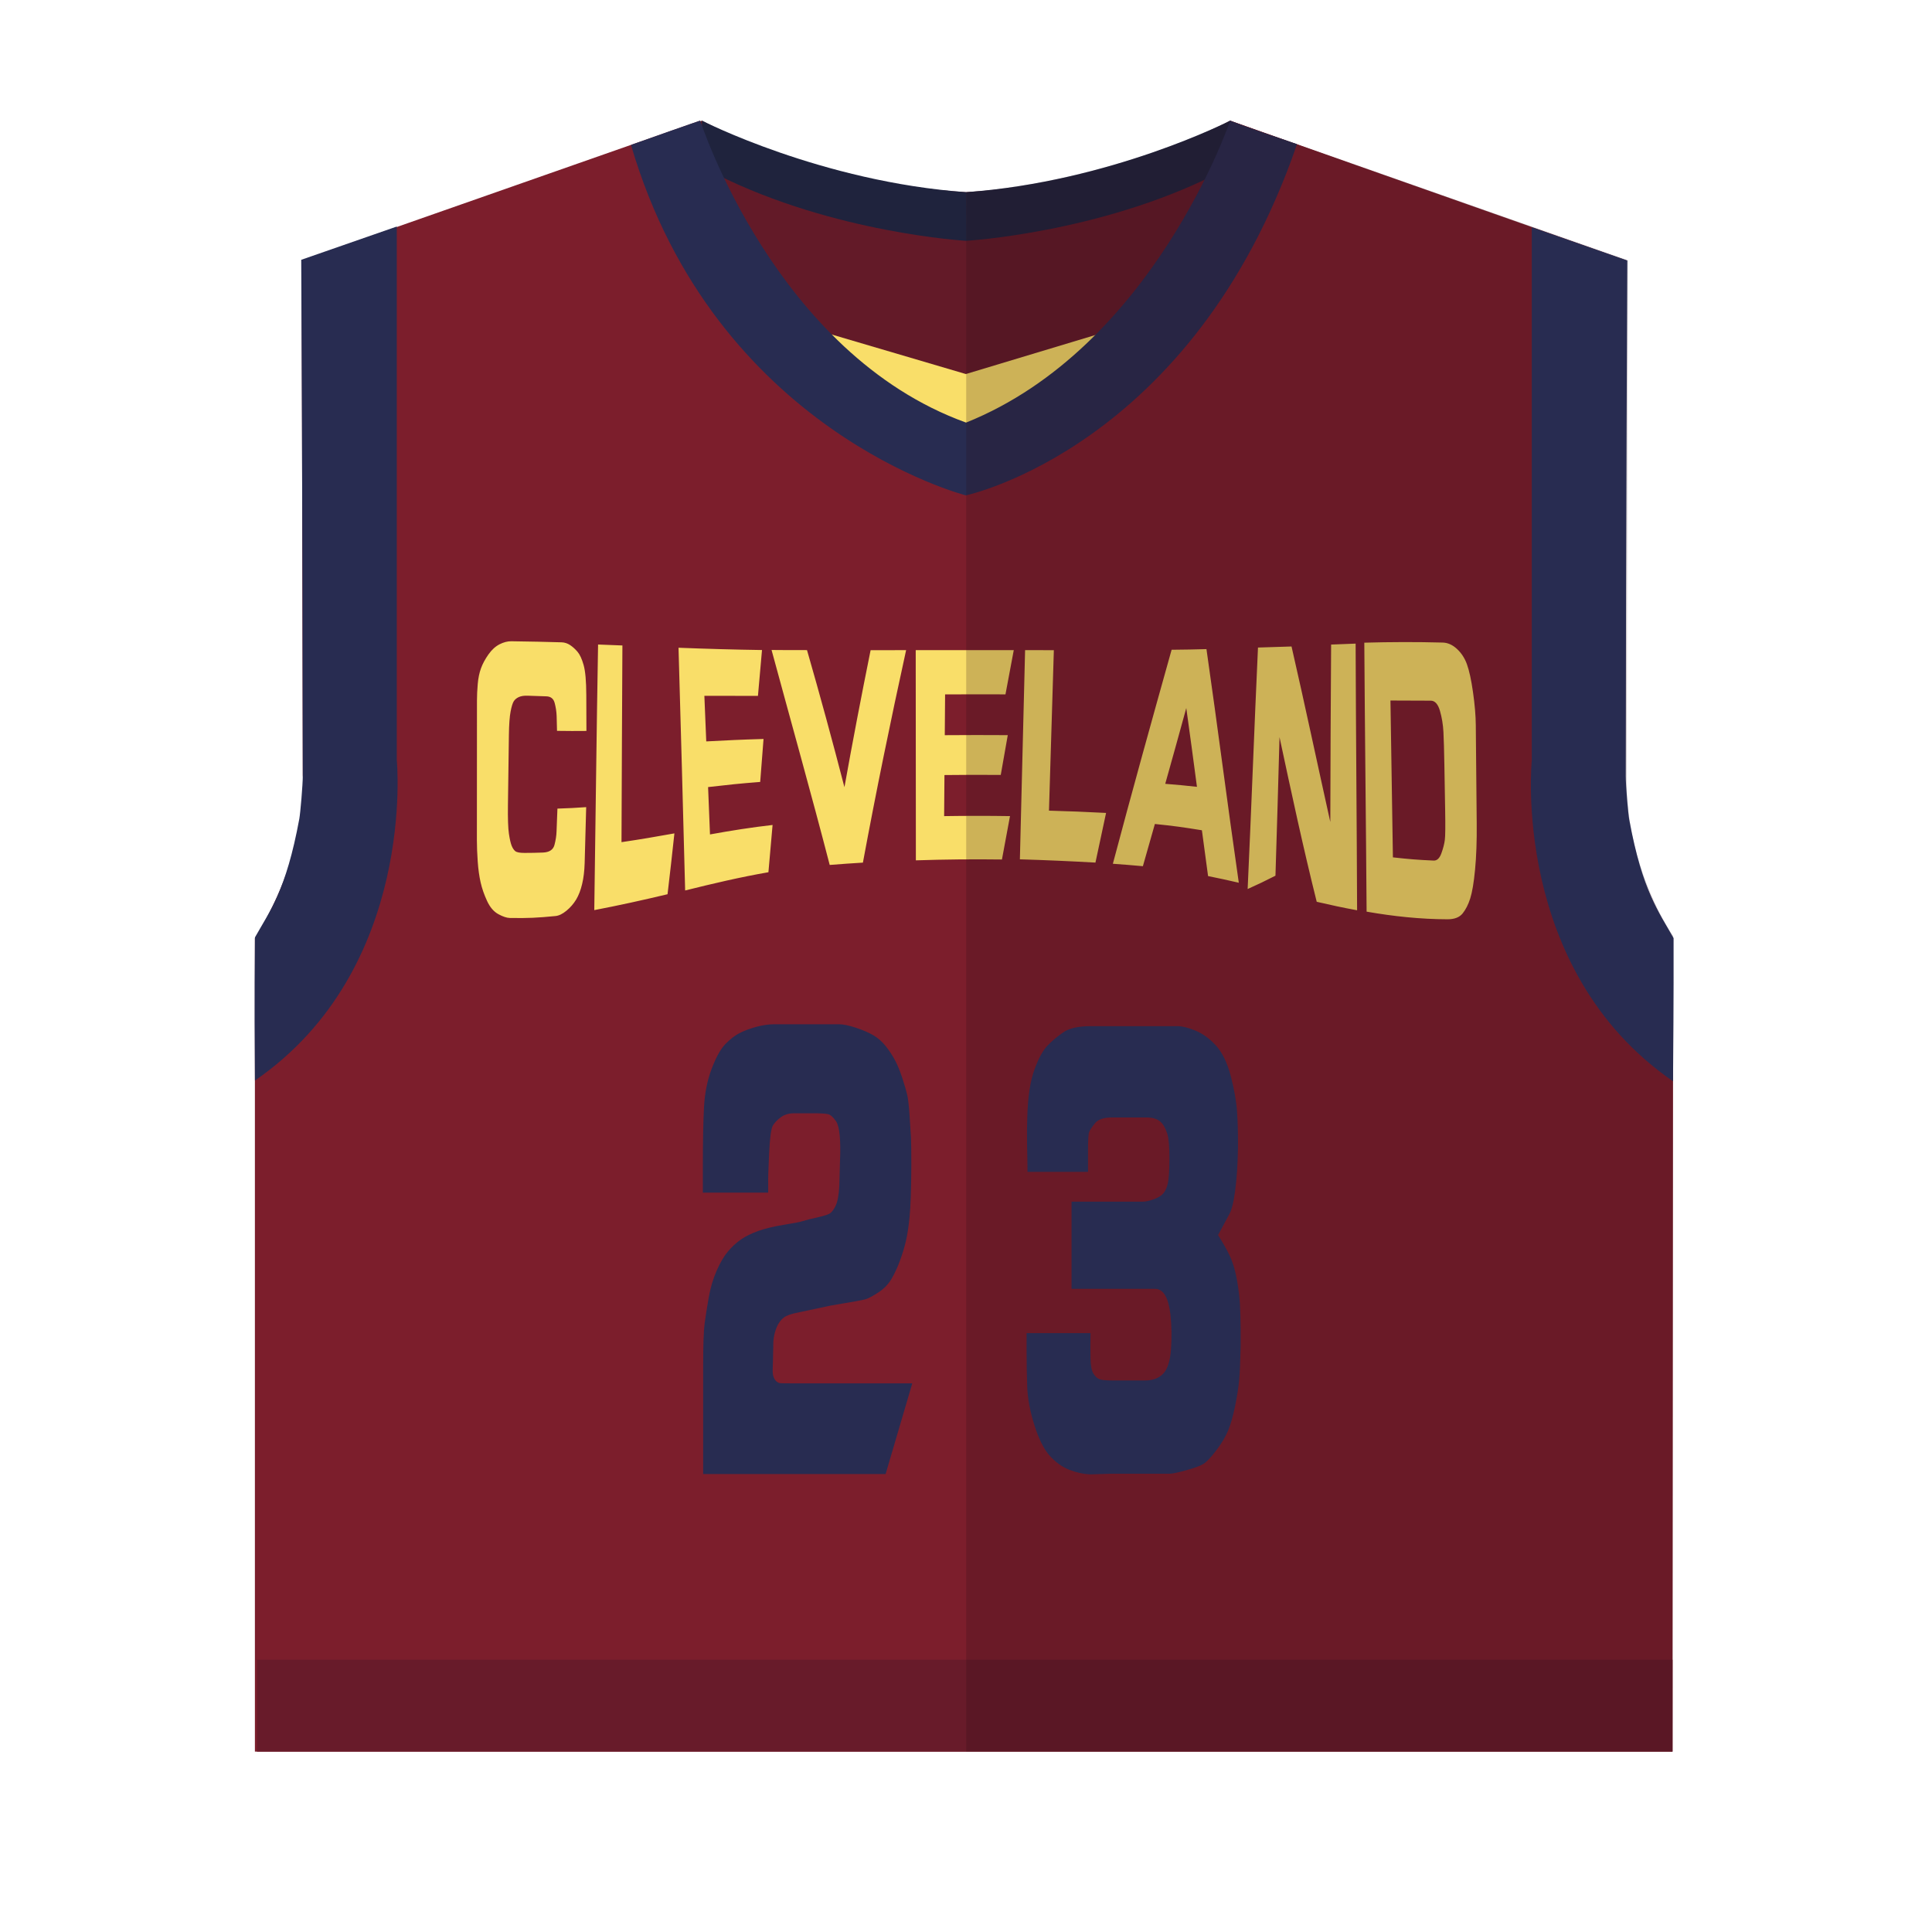
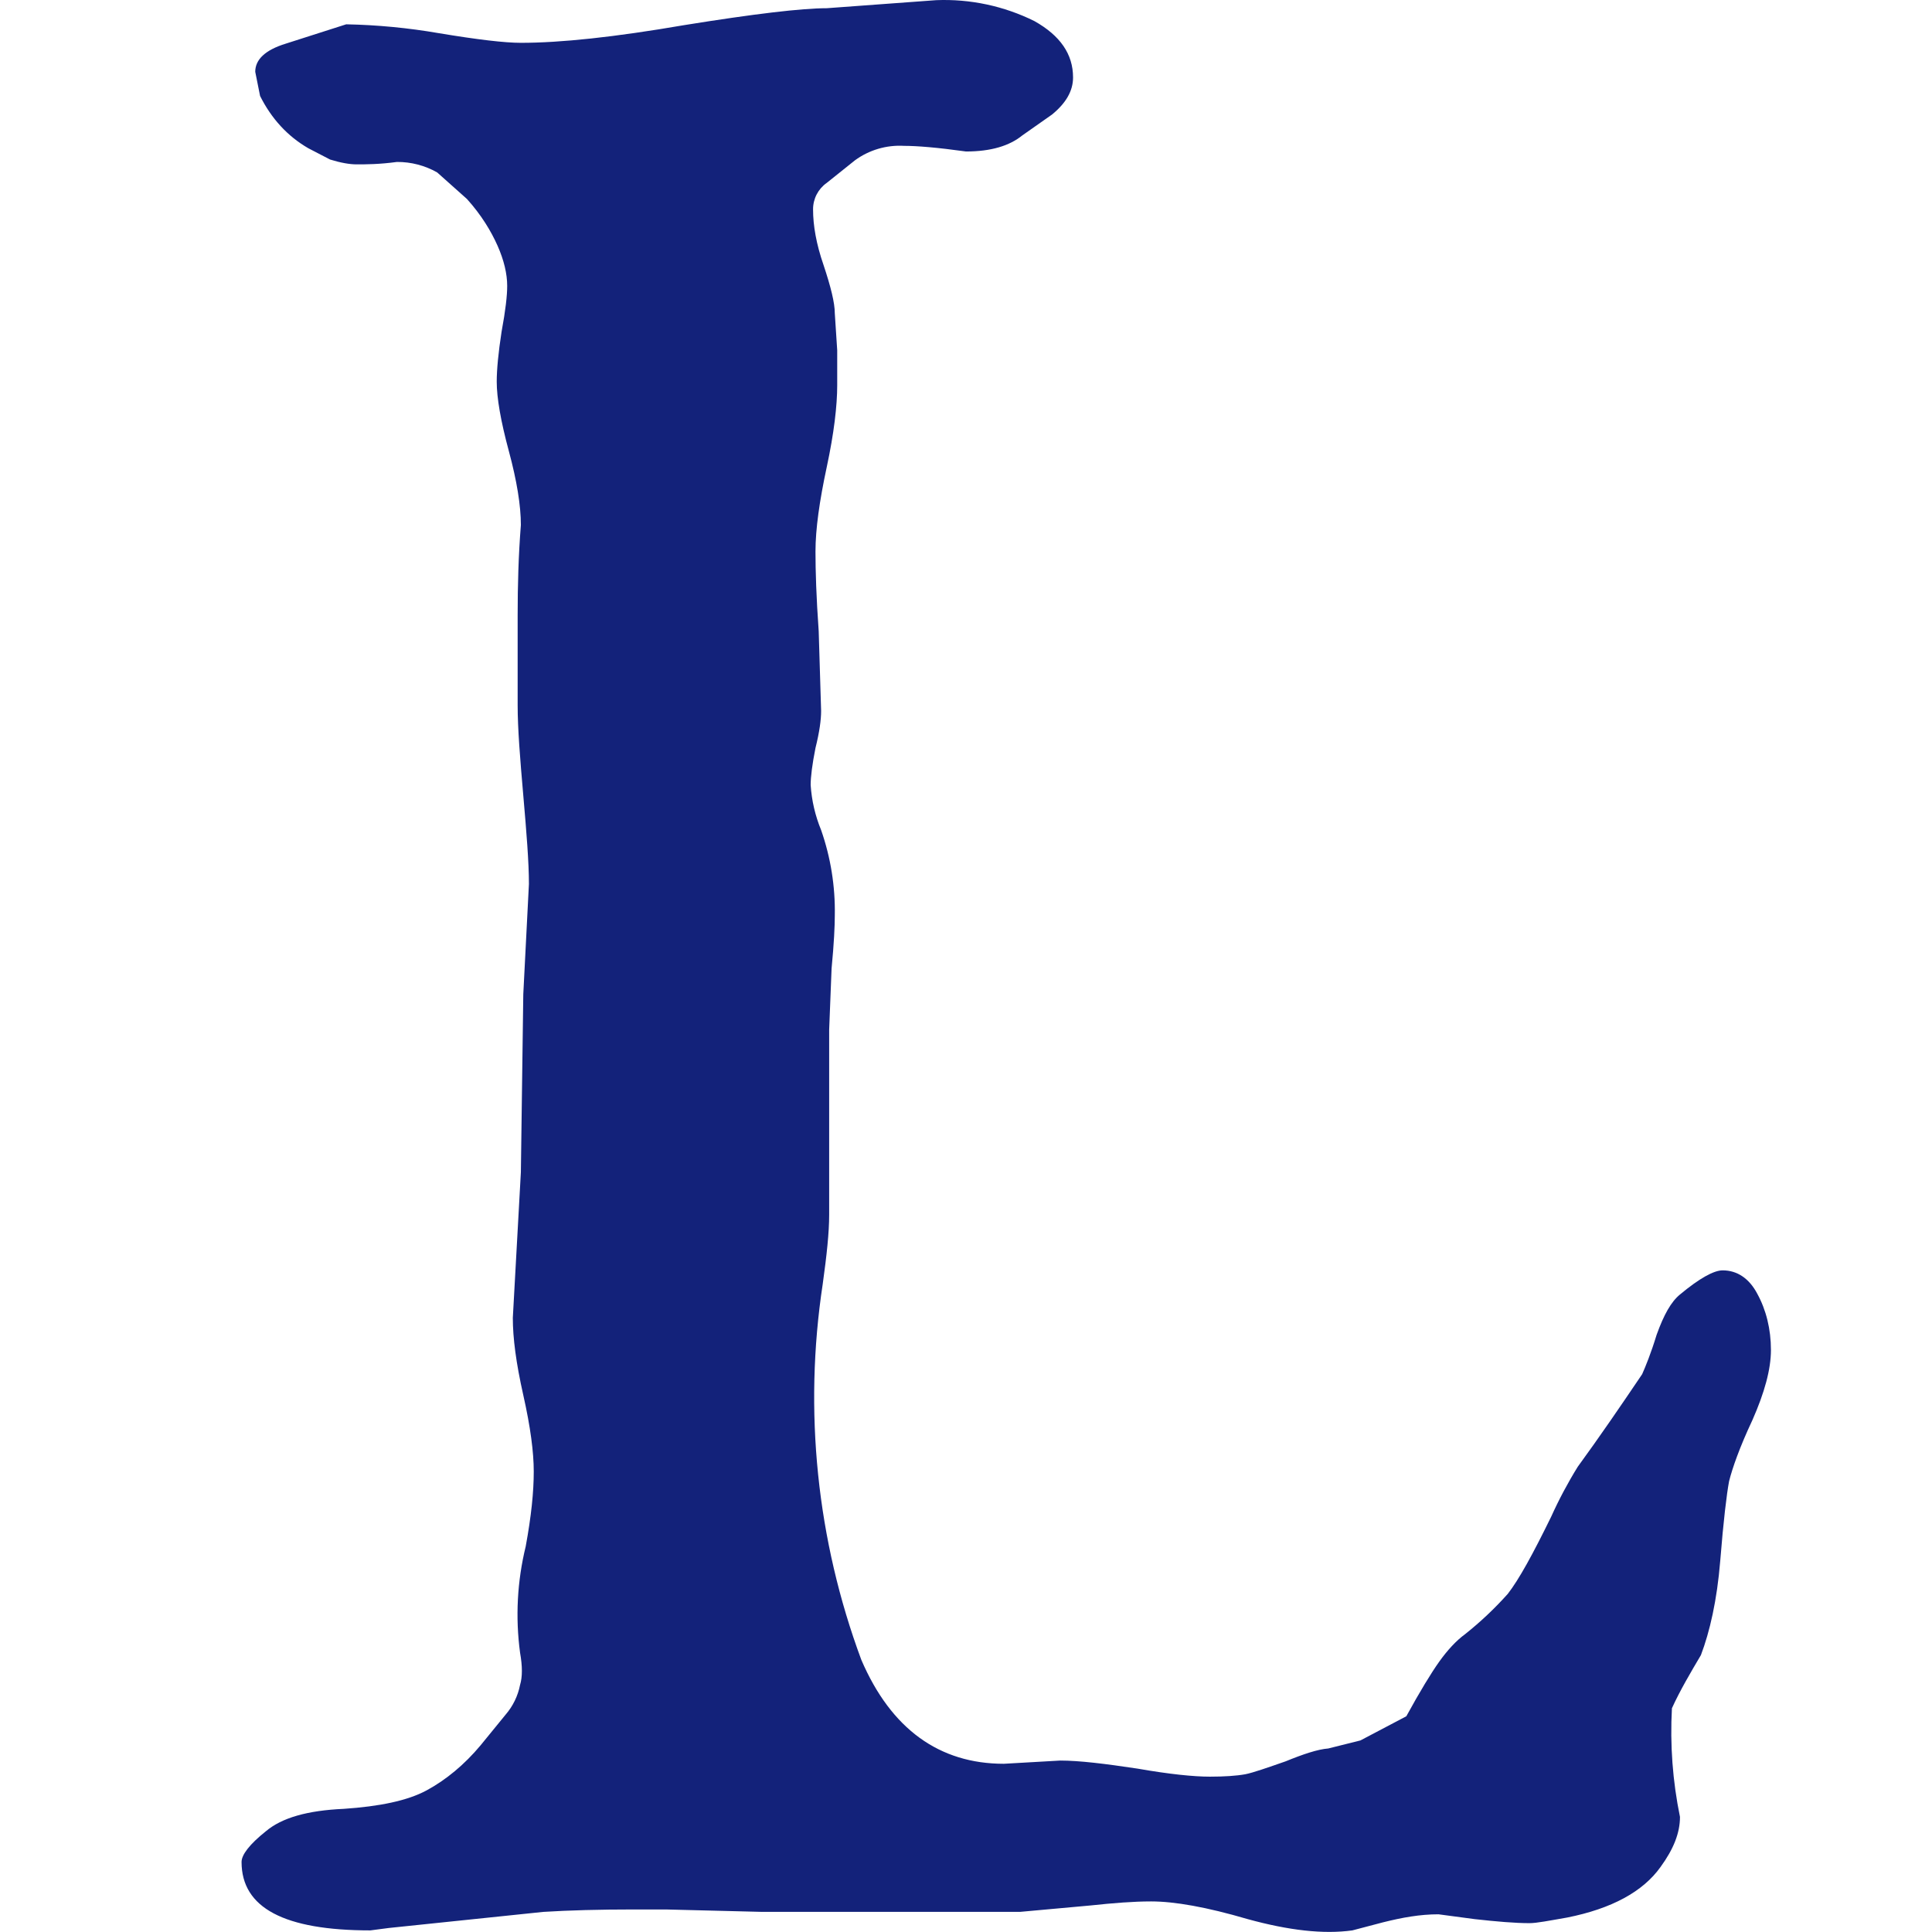
- <svg xmlns="http://www.w3.org/2000/svg" t="1592391197387" class="icon" viewBox="0 0 1024 1024" version="1.1" p-id="1266" width="200" height="200">
+ <svg xmlns="http://www.w3.org/2000/svg" t="1592406557203" class="icon" viewBox="0 0 1024 1024" version="1.1" p-id="10314" width="200" height="200">
  <defs>
    <style type="text/css" />
  </defs>
-   <path d="M652 63.97s-61.31 33.4-139.96 37.89c-78.64-4.49-139.96-37.89-139.96-37.89L308.9 86.13l10.77 117.63 192.38 48.92 192.38-48.92 10.74-117.29L652 63.97z" fill="#631A28" p-id="1267" />
-   <path d="M861.42 410.78l0.58-272.79-210-74.02c-24.84 126.31-141.95 155.11-141.95 155.11S395.09 195.8 370.99 63.97L159.89 138l0.58 272.79s4.37 38.47-25.37 86.56v431.04H886.46s0.33-379.46 0.33-431.04c-29.74-48.1-25.37-86.57-25.37-86.57z" fill="#7C1E2C" p-id="1268" />
-   <path d="M210.3 120.07v282.71s10.84 110.65-75.17 169.92c-0.4-50.2 0-63.51 0-75.86 7.83-14.01 16.47-24.62 23.51-62.84 0.54-2.96 1.86-17.82 1.86-23.42-0.09-131.78-0.84-272.88-0.84-272.88l50.64-17.63z" fill="#282C51" p-id="1269" />
-   <path d="M380.03 92.56c62 31.02 131.98 35.08 131.98 35.08s0.04-1.53 0.04-25.78c-76.65-5.5-139.96-37.9-139.96-37.9s-1.48 11.6 7.94 28.6z" fill="#1F233D" p-id="1270" />
-   <path d="M652.01 63.96s-63.31 32.39-139.96 37.9c0 24.25-0.04 25.78-0.04 25.78s70.07-4.06 132.06-35.08c9.41-17 7.94-28.6 7.94-28.6z" fill="#1F233D" p-id="1271" />
-   <path d="M136.2 879.69h750.28v48.69H136.2z" fill="#681B2A" p-id="1272" />
-   <path d="M440.53 177.21l71.4 21.04 69.81-21.04-69.81 71.89z" fill="#F9DE69" p-id="1273" />
-   <path d="M652.01 63.96s-40.74 120.2-139.97 160.02c-101.11-36.45-140.9-160.03-140.9-160.03s-1.06 0.17-36.7 12.86c44.42 151.77 177.48 185.75 177.48 185.75S632.06 237.27 687.45 76.4c-27.35-9.12-35.44-12.44-35.44-12.44z" fill="#282C51" p-id="1274" />
-   <path d="M295.23 387.37c-0.04-2.96-0.11-5.59-0.2-7.91-0.09-2.31-0.44-4.61-1.05-6.89-0.61-2.28-2.07-3.43-4.43-3.5-3.86-0.12-5.82-0.18-9.85-0.33-1.96-0.07-3.55 0.17-4.75 0.73s-2.09 1.31-2.68 2.27c-0.59 0.96-1.14 2.75-1.65 5.42s-0.81 6.71-0.89 12.24c-0.18 12.36-0.35 24.72-0.51 37.08-0.1 7.35 0.07 12.51 0.52 15.44 0.44 2.93 0.93 5.05 1.45 6.34 0.53 1.3 1.17 2.25 1.92 2.87 0.75 0.61 2.39 0.94 4.9 0.93 3.94-0.01 5.88-0.05 9.74-0.19 3.42-0.13 5.44-1.49 6.12-4.01 0.67-2.52 1.04-4.89 1.11-7.12 0.19-4.86 0.28-7.3 0.47-12.16 6.21-0.2 9.25-0.37 15.24-0.78-0.32 11.88-0.48 17.89-0.81 29.65-0.12 4.18-0.57 7.89-1.35 11.15-0.78 3.26-1.84 5.99-3.17 8.2a23.219 23.219 0 0 1-5.11 5.89c-2.07 1.71-4.02 2.66-5.85 2.83-9.53 0.93-14.35 1.19-24.18 1.02-1.61-0.03-3.63-0.68-6.07-2.01-2.44-1.33-4.44-3.65-5.98-6.98-1.55-3.33-2.7-6.63-3.43-9.87-0.73-3.23-1.25-6.92-1.54-11.07-0.29-4.15-0.44-7.86-0.44-11.12 0.02-24.74 0.02-49.48 0.04-74.23 0-2.62 0.14-5.53 0.41-8.7 0.27-3.16 0.84-5.92 1.72-8.33 0.87-2.41 2.2-4.87 3.96-7.37 1.76-2.5 3.73-4.26 5.88-5.37 2.15-1.1 4.24-1.64 6.27-1.61 11.41 0.16 16.63 0.28 26.57 0.56 1.64 0.05 3.15 0.53 4.55 1.46 1.4 0.93 2.72 2.12 3.95 3.57 1.23 1.45 2.3 3.76 3.22 7 0.92 3.25 1.39 8.46 1.42 16 0.03 7.36 0.04 11.18 0.07 18.94-6.08 0.06-9.18 0.05-15.59-0.04zM316.99 341.61c5.28 0.19 7.84 0.29 12.9 0.5-0.21 34.75-0.33 69.5-0.48 104.25 11.32-1.67 16.87-2.68 28.04-4.65-1.4 12.94-2.13 19.48-3.64 32.25-12.94 3.09-25.77 5.92-38.83 8.42 0.68-46.92 1.19-93.85 2.01-140.77zM359.63 343.32c14.74 0.57 29.49 1 44.25 1.21-0.87 9.59-1.3 14.44-2.15 24.3-11.92-0.04-17.47-0.03-28.4-0.03 0.4 9.48 0.6 14.34 1 24.16 11.75-0.61 17.7-0.92 30.36-1.29-0.71 9.02-1.06 13.58-1.77 22.77-11.35 0.89-16.8 1.49-27.62 2.73 0.4 10.04 0.61 15.09 1.01 25.1 10.98-2.01 22.09-3.76 33.17-5.02-0.88 9.98-1.32 15.01-2.2 25.05-14.85 2.57-29.52 6.03-44.14 9.67-1.14-42.9-2.24-85.78-3.51-128.65zM461.44 344.61c7.61-0.01 11.37-0.01 18.82-0.02-8.21 37.43-15.92 74.94-22.9 112.62-7.04 0.43-10.55 0.68-17.6 1.23-9.87-38.09-20.53-75.97-30.82-113.94 7.03 0.07 10.72 0.08 18.79 0.07 6.95 24.13 13.55 48.35 19.84 72.66 4.35-24.26 8.98-48.45 13.87-72.62zM485.35 344.59c17.32-0.01 34.64-0.01 51.97-0.01-1.77 9.38-2.65 14.07-4.4 23.45-12.74-0.04-19.11-0.03-32 0.02-0.07 8.64-0.1 12.96-0.17 21.61 11.13-0.09 22.26-0.1 33.39-0.02-1.5 8.44-2.24 12.66-3.72 21.09-11.9-0.08-17.86-0.07-29.84 0.06-0.07 8.71-0.1 13.06-0.17 21.77 11.63-0.18 23.28-0.19 34.91-0.01-1.72 9.2-2.57 13.8-4.27 23-15.21-0.2-30.42-0.05-45.62 0.45-0.02-37.15-0.05-74.28-0.08-111.41zM543.32 344.59c6.09 0 9.14 0 15.24 0.01l-2.58 85.06c12.09 0.35 18.13 0.59 30.26 1.21-2.28 10.55-3.4 15.81-5.63 26.32-13.36-0.75-26.67-1.33-40.05-1.73l2.76-110.87zM620.98 344.38c7.68-0.07 11.35-0.14 18.47-0.34 5.94 41.25 11.18 82.59 17.14 123.83-6.5-1.49-9.76-2.22-16.29-3.53-1.32-9.56-1.97-14.47-3.27-24.28-9.82-1.59-14.79-2.3-24.92-3.33-2.57 8.96-3.84 13.43-6.36 22.37-6.37-0.57-9.55-0.82-15.91-1.29 10.05-37.9 20.56-75.67 31.14-113.43z m-3.38 71.06c6.84 0.55 10.19 0.87 16.81 1.59-1.84-13.93-3.71-27.85-5.66-41.75-3.67 13.4-7.38 26.79-11.15 40.16zM666.76 343.21c7.22-0.21 10.74-0.34 17.78-0.56 7.1 30.96 13.66 62.03 20.55 93.04 0.11-31.36 0.18-62.71 0.43-94.06 5.14-0.22 7.73-0.33 12.99-0.5 0.15 47.11 0.61 94.22 0.78 141.34-8.58-1.6-12.86-2.54-21.4-4.5-7.24-28.95-13.48-58.1-19.72-87.28-0.69 24.48-1.34 48.97-2.15 73.45-5.84 2.98-8.79 4.36-14.74 7.06 1.98-42.66 3.5-85.33 5.48-127.99zM723.11 340.63c13.84-0.39 27.69-0.43 41.54-0.06 2.65 0.07 5.17 1.16 7.53 3.34 2.36 2.18 4.15 4.88 5.34 8.2 1.19 3.33 2.26 8.13 3.2 14.74 0.95 6.62 1.44 12.52 1.48 17.43 0.16 17.4 0.33 34.8 0.49 52.2 0.09 9.33-0.21 17.5-0.88 24.49-0.67 6.99-1.52 11.92-2.55 15.19-1.03 3.27-2.37 5.89-4.02 7.96-1.66 2.07-4.32 3.12-7.99 3.12-14.4-0.03-28.75-1.57-42.92-4.05-0.33-47.52-0.92-95.04-1.22-142.56z m13.86 30.66c0.42 27.71 0.88 55.42 1.3 83.13 8.52 0.94 12.83 1.31 21.59 1.7 1.78 0.08 3.15-1.2 4.11-3.87 0.96-2.67 1.57-5.05 1.82-7.09 0.26-2.04 0.32-7.26 0.17-15.86-0.16-9.45-0.24-14.27-0.41-23.78-0.13-7.8-0.3-13.63-0.5-17.55s-0.82-7.67-1.86-11.26c-1.04-3.58-2.67-5.33-4.86-5.34-8.84-0.03-13.08-0.05-21.36-0.08z" fill="#F9DE69" p-id="1275" />
-   <path d="M512.1 928.38h374.4l0.33-432.18s-24.72-35.09-24.67-82.41 0.66-275.83 0.66-275.83L652 63.97s-61.38 31.87-139.9 37.95v826.46z" fill="#280B13" opacity=".21" p-id="1276" />
-   <path d="M811.87 120.46v282.71s-11.14 110.65 74.87 169.92c0.4-50.2 0.29-63.51 0.29-75.86-7.83-14.01-16.47-24.62-23.51-62.84-0.54-2.96-1.86-17.82-1.86-23.42 0.09-131.78 0.84-272.88 0.84-272.88l-50.63-17.63z" fill="#282C51" p-id="1277" />
-   <path d="M372.53 632.11V618.9c0-13.84 0.2-24.51 0.6-32.01 0.4-7.49 1.75-14.3 4.07-20.42 2.31-6.12 4.75-10.5 7.3-13.13 2.55-2.63 5.09-4.58 7.6-5.84 2.51-1.26 5.45-2.34 8.8-3.26 3.35-0.91 6.54-1.37 9.58-1.37h34.11c2.31 0 5.37 0.63 9.16 1.89 3.79 1.26 6.88 2.6 9.28 4.03 2.39 1.43 4.51 3.29 6.34 5.58s3.45 4.72 4.85 7.29c1.39 2.57 2.73 5.81 4.01 9.7 1.28 3.89 2.15 6.89 2.63 9.01s0.9 5.87 1.26 11.24c0.36 5.38 0.6 9.18 0.72 11.41 0.12 2.23 0.18 7.24 0.18 15.02-0.08 12.47-0.38 21.37-0.9 26.69s-1.18 9.67-1.97 13.04c-0.8 3.38-1.84 6.81-3.11 10.3-1.28 3.49-2.75 6.69-4.43 9.61-1.68 2.92-4.01 5.35-7 7.29-2.99 1.95-5.21 3.15-6.64 3.6-1.44 0.46-7.7 1.6-18.79 3.43l-16.88 3.6c-3.75 0.69-6.38 1.6-7.9 2.75-1.52 1.14-2.75 2.83-3.71 5.06-0.96 2.23-1.56 4.72-1.79 7.47l-0.24 11.16-0.12 3.6c-0.08 2.29 0.2 3.95 0.84 4.98 0.32 0.69 0.78 1.26 1.38 1.72 0.6 0.46 1.18 0.72 1.74 0.77 0.56 0.06 2.31 0.09 5.27 0.09h64.75l-14.12 48.06h-96.71V724.1c0-11.21 0.26-18.76 0.78-22.66 0.52-3.89 1.24-8.44 2.15-13.64 0.92-5.21 2.31-9.96 4.19-14.25 1.87-4.29 3.87-7.69 5.98-10.21 2.11-2.52 4.41-4.63 6.88-6.35 2.47-1.72 5.54-3.23 9.22-4.55 3.67-1.31 8.18-2.4 13.52-3.26 5.35-0.86 8.7-1.52 10.05-1.97l3.71-1.03c5.27-1.14 8.6-2.03 9.99-2.66 1.4-0.63 2.63-2.09 3.71-4.38s1.74-5.78 1.98-10.47l0.36-13.04c0.48-11.33-0.2-18.42-2.03-21.28-1.6-2.29-3.07-3.58-4.43-3.86-1.36-0.28-3.95-0.43-7.78-0.43h-10.05c-2.79 0-5.13 0.69-7 2.06-1.88 1.37-3.29 2.83-4.25 4.38-0.96 1.54-1.64 6.55-2.03 15.02-0.4 8.47-0.56 13.62-0.48 15.45v5.15h-34.63zM567.94 683.08v-46.17h37.58c1.67 0 3.69-0.43 6.04-1.29 2.35-0.86 4.05-1.92 5.09-3.17 1.04-1.26 1.81-3 2.33-5.24 0.52-2.23 0.8-6.52 0.84-12.87 0.04-6.35-0.34-10.84-1.14-13.47-1.04-3.2-2.39-5.43-4.07-6.69-1.68-1.26-3.95-1.89-6.82-1.89h-18.43c-4.39 0-7.4 1.03-9.04 3.09-1.64 2.06-2.65 3.6-3.05 4.63-0.4 1.03-0.6 4.35-0.6 9.95v11.16H544.6c0-2.52-0.02-4.35-0.06-5.49-0.04-1.14-0.1-4.26-0.18-9.35-0.08-5.09-0.04-9.87 0.12-14.33 0.32-10.64 1.57-18.96 3.77-24.97 2.19-6.01 4.51-10.27 6.94-12.79 2.43-2.52 5.23-4.86 8.38-7.04 3.15-2.17 7.96-3.26 14.42-3.26h46.2c2.39 0 5.51 0.77 9.34 2.32s7.44 4.15 10.83 7.81c3.39 3.66 6.02 9.01 7.9 16.05 1.87 7.04 3.01 13.47 3.41 19.31 0.4 5.83 0.56 12.36 0.48 19.57-0.16 8.47-0.66 15.88-1.5 22.23s-1.97 10.67-3.41 12.96l-5.63 10.47c2.71 4.35 4.71 7.87 5.98 10.56 1.28 2.69 2.31 5.66 3.11 8.92 0.8 3.26 1.5 7.41 2.09 12.44 0.6 5.04 0.86 14.02 0.78 26.95-0.16 7.89-0.42 13.85-0.78 17.85-0.36 4.01-1.08 8.64-2.16 13.9s-2.29 9.55-3.65 12.87c-1.36 3.32-3.47 6.87-6.34 10.64-2.87 3.78-5.17 6.18-6.88 7.21-1.72 1.03-4.77 2.15-9.16 3.35-4.39 1.2-7.22 1.8-8.5 1.8H589l-10.89 0.34c-3.75-0.12-7.52-0.92-11.31-2.4-3.79-1.49-7.24-3.95-10.35-7.38s-5.85-8.87-8.2-16.31c-2.35-7.44-3.63-14.39-3.83-20.85-0.2-6.46-0.3-12.27-0.3-17.42V706.6h33.87c-0.08 5.04-0.08 9.5 0 13.39 0.08 3.89 0.6 6.58 1.56 8.07 0.96 1.49 1.99 2.46 3.11 2.92 1.12 0.46 3.35 0.69 6.7 0.69h17.59c4.07 0 7.26-1.2 9.58-3.6 2.31-2.4 3.69-6.75 4.13-13.04 0.44-6.29 0.34-12.41-0.3-18.37-0.56-4.58-1.52-7.98-2.87-10.21-1.36-2.23-3.15-3.35-5.39-3.35h-44.16z" fill="#282C51" p-id="1278" />
+   <path d="M443.739 204.016v-18.345l-1.28-19.625c0-5.546-2.133-14.079-5.973-25.598-3.84-11.092-5.546-20.905-5.546-29.438a17.065 17.065 0 0 1 7.253-14.079l14.932-11.946a40.103 40.103 0 0 1 26.024-7.679c6.826 0 17.492 0.853 32.851 2.986 13.226 0 23.038-2.986 29.864-8.533l15.785-11.092c7.253-5.973 11.092-12.372 11.092-19.625 0-12.372-6.826-22.185-20.478-29.864A107.511 107.511 0 0 0 496.215 0.087l-58.022 4.266c-13.226 0-38.397 2.986-75.514 8.959-37.117 6.399-65.701 9.386-86.606 9.386-8.533 0-23.038-1.707-43.516-5.12A324.666 324.666 0 0 0 183.494 12.886l-31.997 10.239c-11.092 3.413-16.212 8.533-16.212 14.932l2.56 12.799c5.973 11.946 14.505 21.332 25.598 27.731l11.519 5.973c5.546 1.707 10.239 2.56 14.079 2.56 4.693 0 11.946 0 21.332-1.28a42.663 42.663 0 0 1 21.332 5.546l15.785 14.079c7.679 8.533 12.799 17.065 16.212 24.745 3.413 7.679 5.12 14.932 5.12 21.332 0 5.12-0.853 12.799-2.986 24.318-1.707 11.092-2.56 20.052-2.56 26.451 0 8.533 2.133 20.905 6.399 36.69 4.266 15.785 6.399 29.011 6.399 39.25-1.28 16.212-1.707 31.997-1.707 47.783v47.783c0 12.372 1.28 28.158 2.986 47.783 1.707 19.625 2.986 35.41 2.986 46.929l-2.986 58.448-1.28 94.285-4.266 77.22c0 10.666 1.707 23.891 5.546 40.957 3.84 17.065 5.546 30.291 5.546 40.53 0 10.666-1.28 23.465-4.266 39.677a151.88 151.88 0 0 0-2.986 56.315c1.28 7.253 1.28 12.799 0 17.065a34.13 34.13 0 0 1-7.679 15.785l-13.226 16.212c-8.533 10.239-18.345 18.345-28.584 23.891-10.239 5.546-25.171 8.533-43.943 9.813-19.198 0.853-32.851 4.693-41.383 11.946-8.533 6.826-12.799 12.372-12.799 16.212 0 24.318 22.611 36.264 68.261 36.264l9.813-1.28 81.913-8.533c13.652-0.853 29.864-1.28 47.783-1.28h17.065l51.196 1.28h136.522l37.543-3.413c11.946-1.28 22.611-2.133 31.997-2.133 12.372 0 29.438 2.986 51.196 9.386 21.758 5.973 40.103 8.106 55.462 5.973l16.212-4.266c10.239-2.56 19.625-4.266 29.438-4.266l19.198 2.56c11.519 1.28 21.332 2.133 29.011 2.133 3.84 0 10.239-1.28 20.052-2.986 23.465-4.693 40.103-13.652 49.489-26.878 6.826-9.386 10.239-17.918 10.239-26.451a224.834 224.834 0 0 1-4.266-57.595c4.266-9.386 9.813-18.772 15.359-28.158 4.693-12.372 8.533-29.011 10.239-49.916 1.707-21.332 3.413-35.41 4.693-42.236 1.707-6.826 5.546-17.918 12.372-32.424 6.399-14.505 9.813-26.878 9.813-37.117 0-11.092-2.56-21.332-7.253-29.864-4.266-8.106-10.666-12.372-18.345-12.372-4.693 0-12.372 4.266-22.611 12.799-4.693 3.84-8.533 10.666-12.372 21.332-2.986 9.813-5.973 17.065-7.679 20.905-11.519 17.065-22.611 33.277-34.13 49.063a230.381 230.381 0 0 0-14.079 26.451c-9.813 20.052-17.065 33.277-23.038 40.957a183.451 183.451 0 0 1-22.611 21.332c-4.693 3.413-9.386 8.533-13.652 14.505s-10.239 15.785-17.492 29.011l-24.318 12.799-17.065 4.266c-5.546 0.427-13.226 2.986-22.611 6.826-9.813 3.413-17.065 5.973-21.332 6.826-4.693 0.853-11.092 1.28-18.772 1.28-8.533 0-21.332-1.28-38.397-4.266-17.065-2.56-30.717-4.266-40.957-4.266l-29.864 1.707c-34.13 0-59.728-18.345-75.514-55.035a399.753 399.753 0 0 1-20.478-199.236c2.133-15.359 3.413-27.304 3.413-36.69v-98.125l1.28-32.424c1.28-13.226 1.707-22.611 1.707-28.158a130.122 130.122 0 0 0-7.253-45.223 75.514 75.514 0 0 1-5.546-23.891c0-4.266 0.853-11.092 2.56-19.625 2.133-8.533 2.986-14.932 2.986-19.625l-1.28-42.236c-1.28-17.918-1.707-31.997-1.707-42.236 0-11.946 2.133-26.878 5.973-44.796 3.84-17.918 5.546-32.424 5.546-43.516z" p-id="10315" fill="#13227a" />
</svg>
